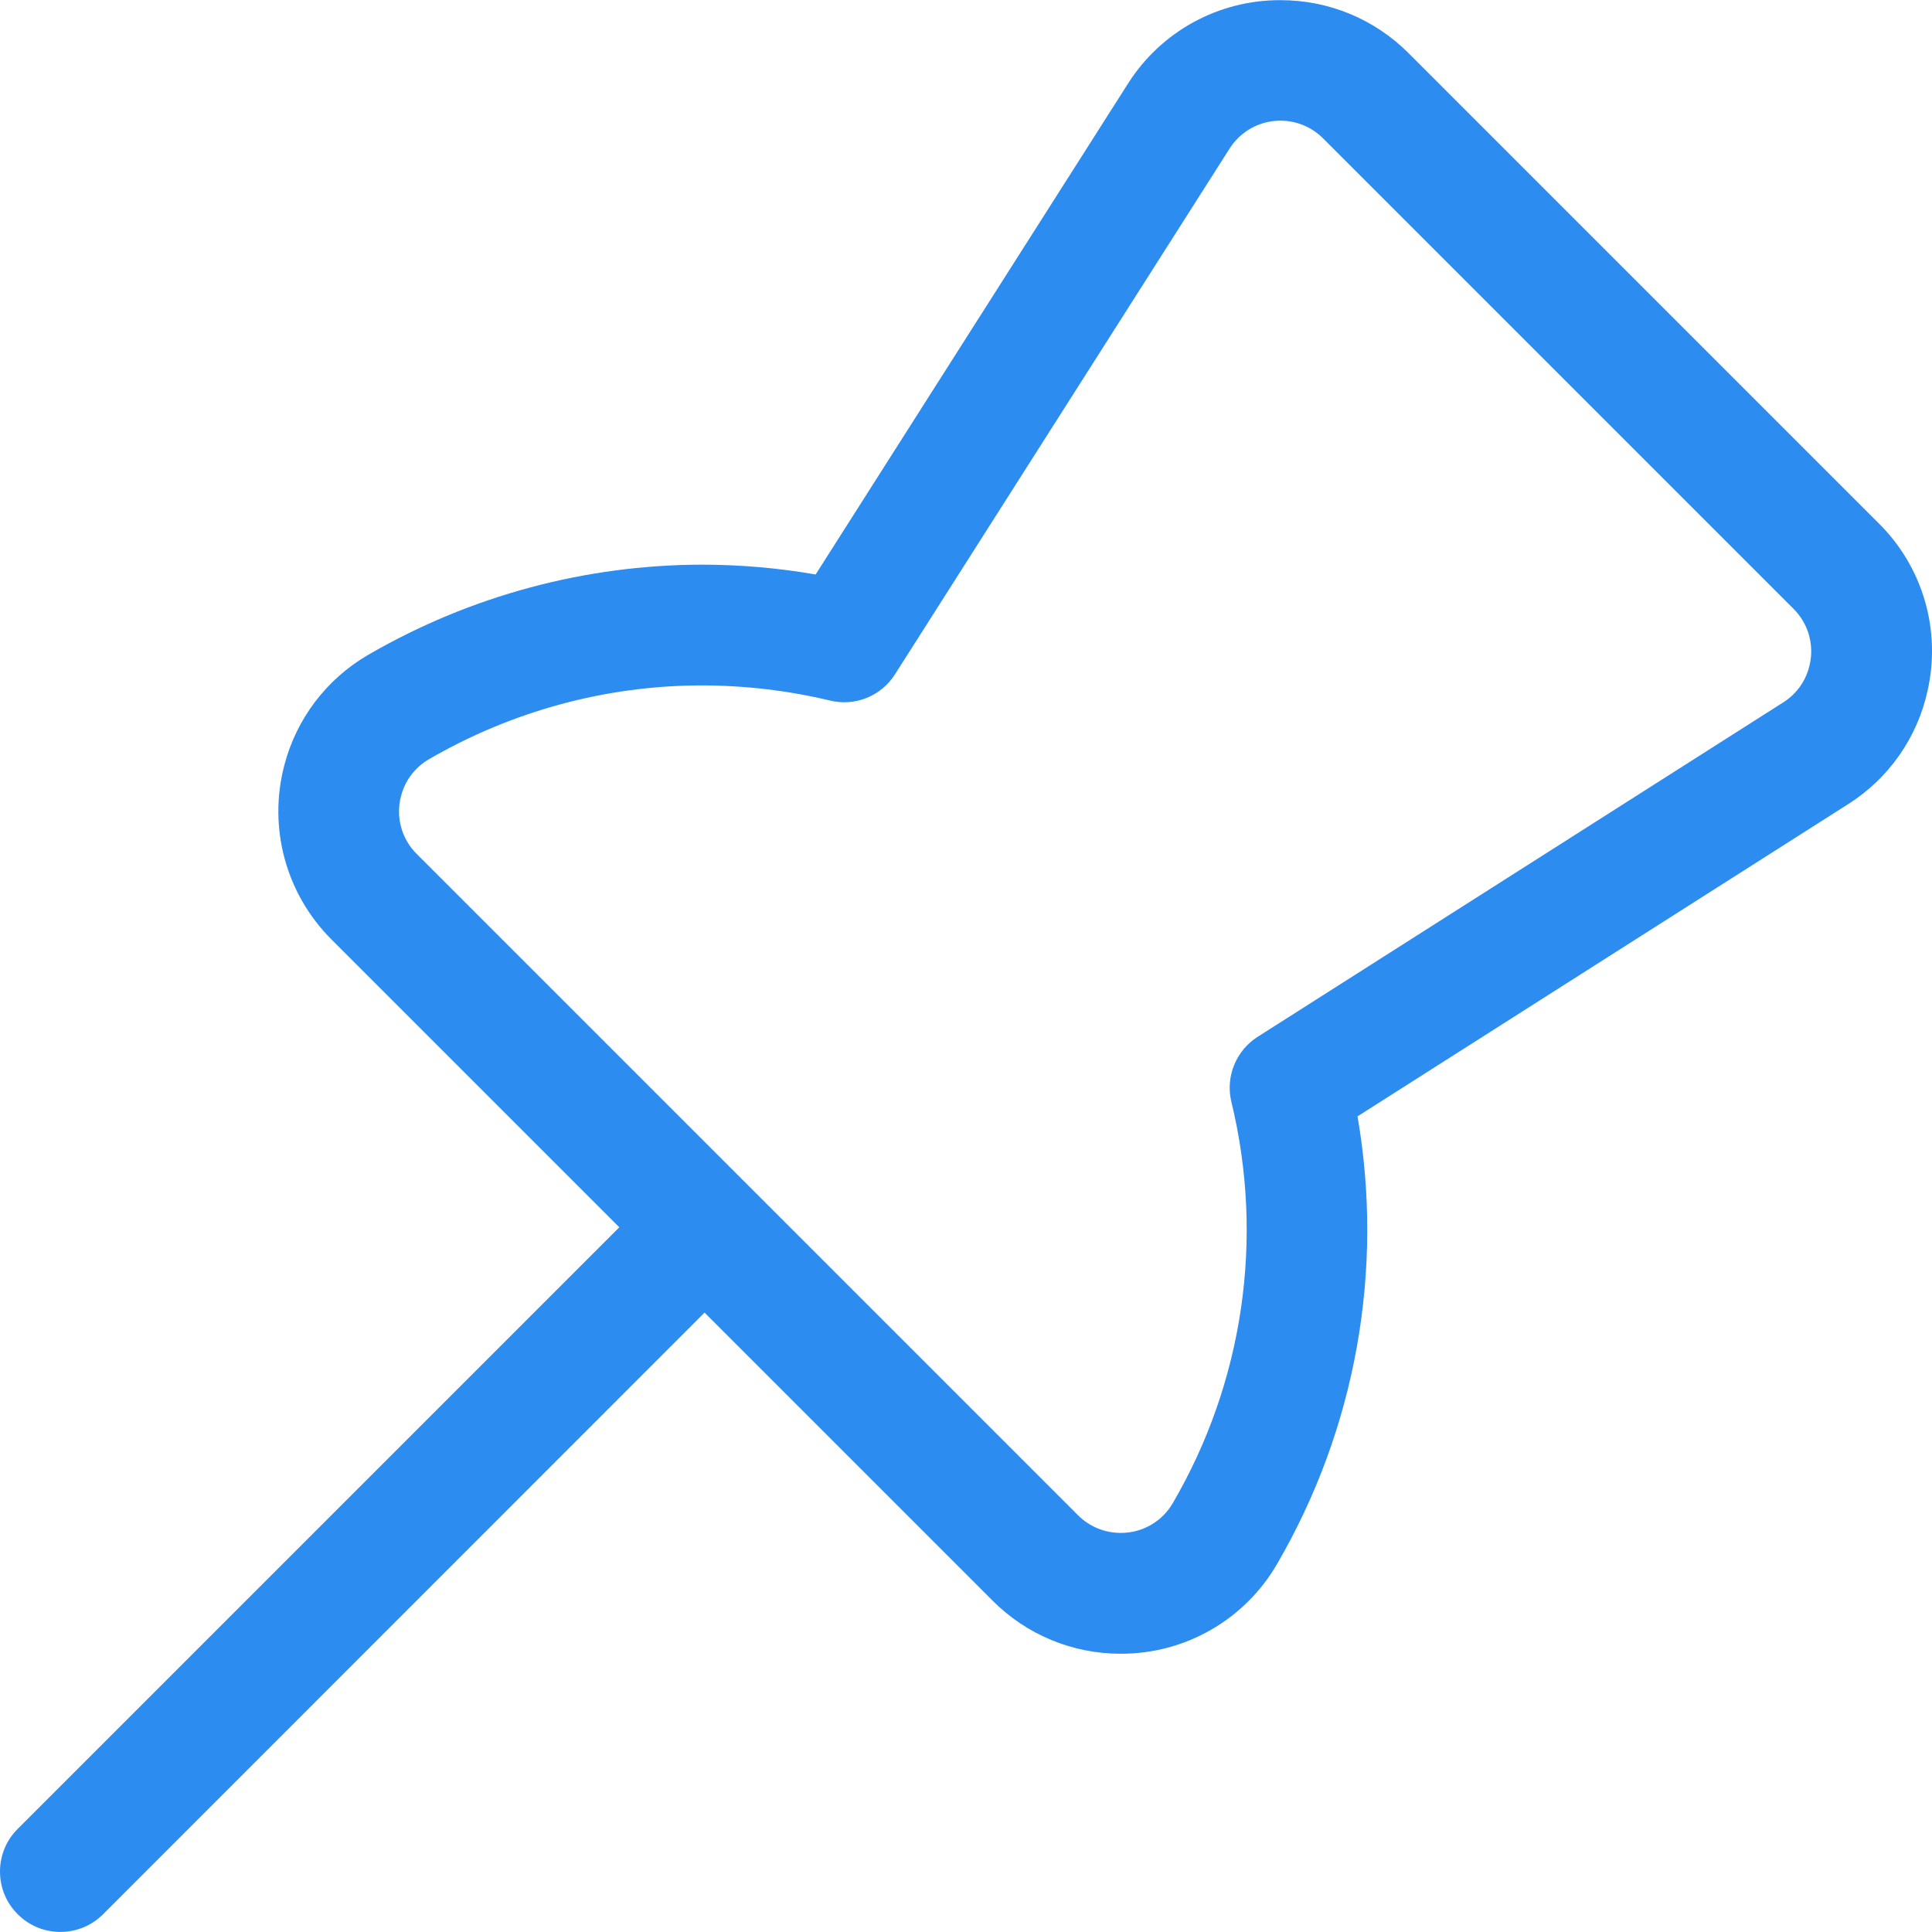
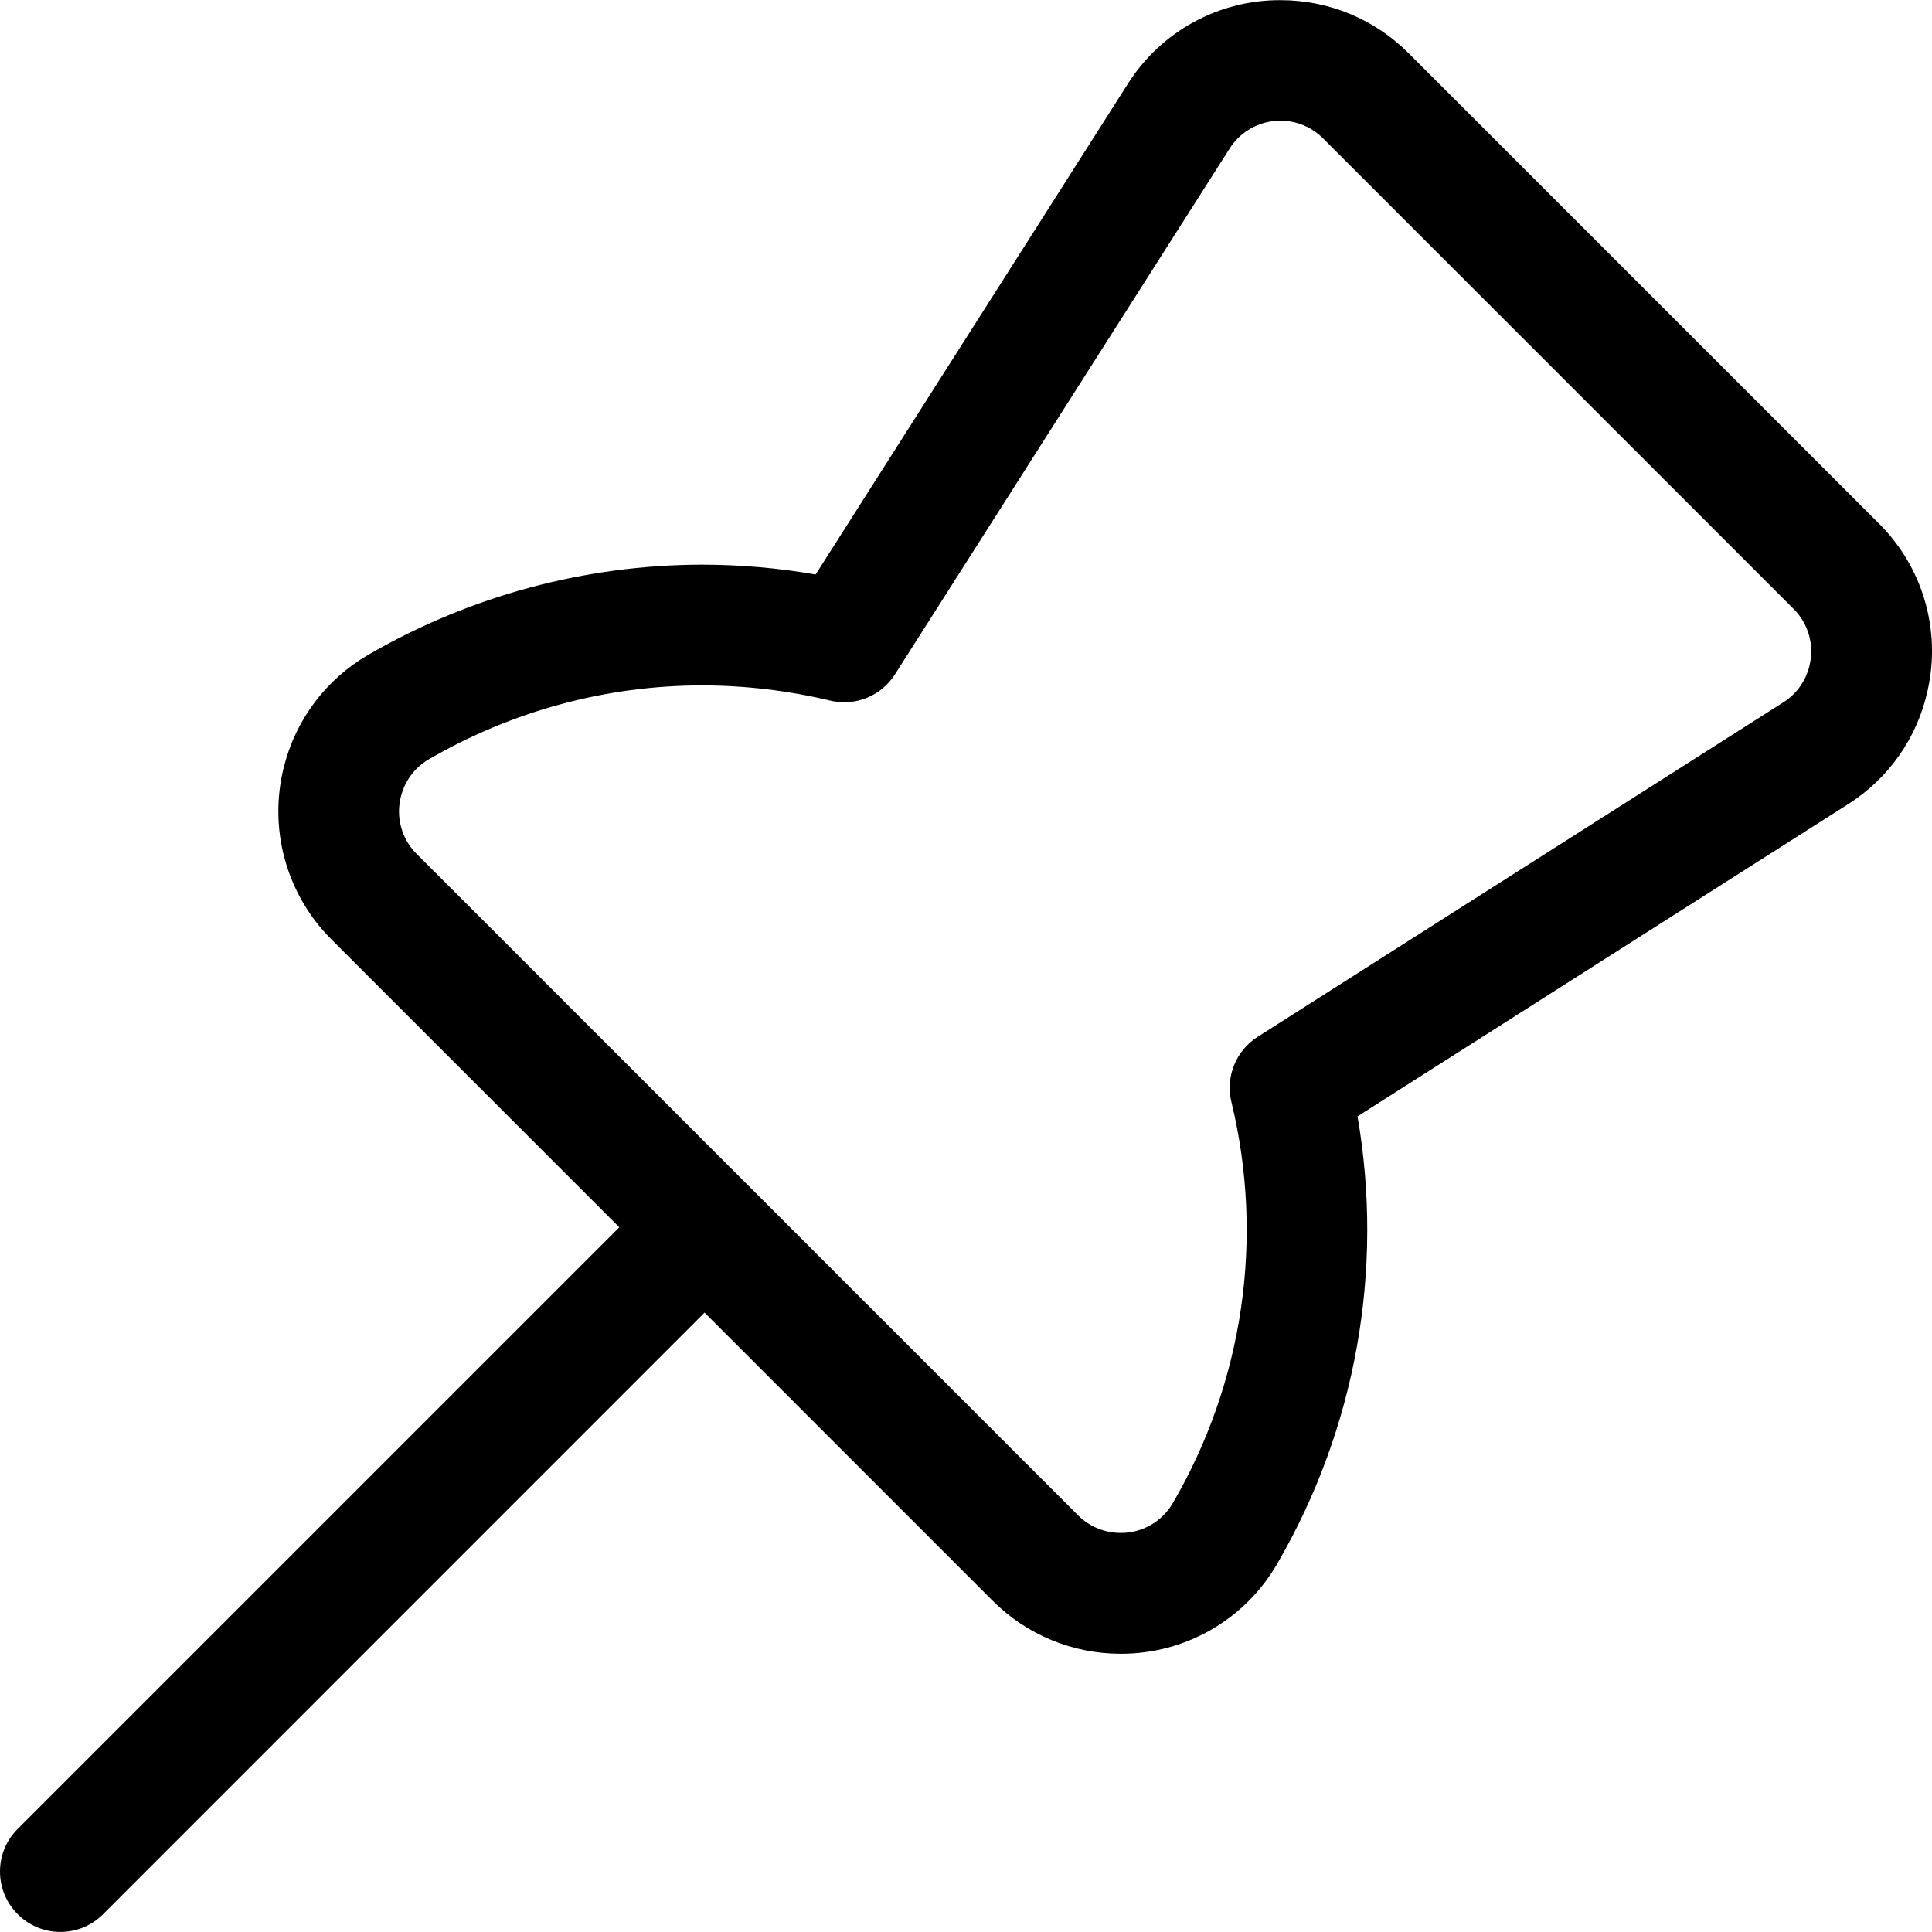
<svg xmlns="http://www.w3.org/2000/svg" t="1599196923553" class="icon" viewBox="0 0 1024 1024" version="1.1" p-id="2393" width="48" height="48">
  <defs>
    <style type="text/css" />
  </defs>
-   <path d="M31.997 1023.957a31.699 31.699 0 0 1-22.611-9.386c-6.058-6.015-9.386-14.079-9.386-22.611s3.328-16.596 9.386-22.611l318.864-318.864-152.521-152.521a95.907 95.907 0 0 1-25.086-92.152A95.309 95.309 0 0 1 194.97 347.192l0.896-0.512A353.464 353.464 0 0 1 372.022 299.282c20.137 0 40.359 1.749 60.283 5.205l165.405-259.946A95.224 95.224 0 0 1 678.685 0.085c25.641 0 49.745 9.983 67.877 28.072l249.195 249.195a95.224 95.224 0 0 1 25.897 88.739 95.139 95.139 0 0 1-42.151 60.155l-259.989 165.448a352.227 352.227 0 0 1-42.663 237.292 95.395 95.395 0 0 1-82.852 47.527 95.523 95.523 0 0 1-67.962-28.2l-152.606-152.606-318.821 318.907a31.912 31.912 0 0 1-22.611 9.343zM372.022 363.276c-50.641 0-100.685 13.567-144.799 39.207a31.571 31.571 0 0 0-14.676 19.497 31.699 31.699 0 0 0 8.362 30.675l350.435 350.435c6.058 6.058 14.121 9.386 22.697 9.386a31.699 31.699 0 0 0 27.56-15.785 287.421 287.421 0 0 0 31.059-212.676 31.997 31.997 0 0 1 13.908-34.472l278.59-177.265a31.571 31.571 0 0 0 14.036-20.052 31.699 31.699 0 0 0-8.618-29.566L701.296 73.381a31.912 31.912 0 0 0-49.617 5.418l-177.308 278.59a31.827 31.827 0 0 1-34.472 13.908 293.778 293.778 0 0 0-67.877-8.021z" p-id="2394" fill="#2d8cf0" />
+   <path d="M31.997 1023.957a31.699 31.699 0 0 1-22.611-9.386c-6.058-6.015-9.386-14.079-9.386-22.611s3.328-16.596 9.386-22.611l318.864-318.864-152.521-152.521a95.907 95.907 0 0 1-25.086-92.152A95.309 95.309 0 0 1 194.97 347.192l0.896-0.512A353.464 353.464 0 0 1 372.022 299.282c20.137 0 40.359 1.749 60.283 5.205l165.405-259.946A95.224 95.224 0 0 1 678.685 0.085c25.641 0 49.745 9.983 67.877 28.072l249.195 249.195a95.224 95.224 0 0 1 25.897 88.739 95.139 95.139 0 0 1-42.151 60.155l-259.989 165.448a352.227 352.227 0 0 1-42.663 237.292 95.395 95.395 0 0 1-82.852 47.527 95.523 95.523 0 0 1-67.962-28.2l-152.606-152.606-318.821 318.907a31.912 31.912 0 0 1-22.611 9.343zM372.022 363.276c-50.641 0-100.685 13.567-144.799 39.207a31.571 31.571 0 0 0-14.676 19.497 31.699 31.699 0 0 0 8.362 30.675l350.435 350.435c6.058 6.058 14.121 9.386 22.697 9.386a31.699 31.699 0 0 0 27.56-15.785 287.421 287.421 0 0 0 31.059-212.676 31.997 31.997 0 0 1 13.908-34.472l278.59-177.265a31.571 31.571 0 0 0 14.036-20.052 31.699 31.699 0 0 0-8.618-29.566L701.296 73.381a31.912 31.912 0 0 0-49.617 5.418l-177.308 278.59a31.827 31.827 0 0 1-34.472 13.908 293.778 293.778 0 0 0-67.877-8.021z" p-id="2394" />
</svg>
